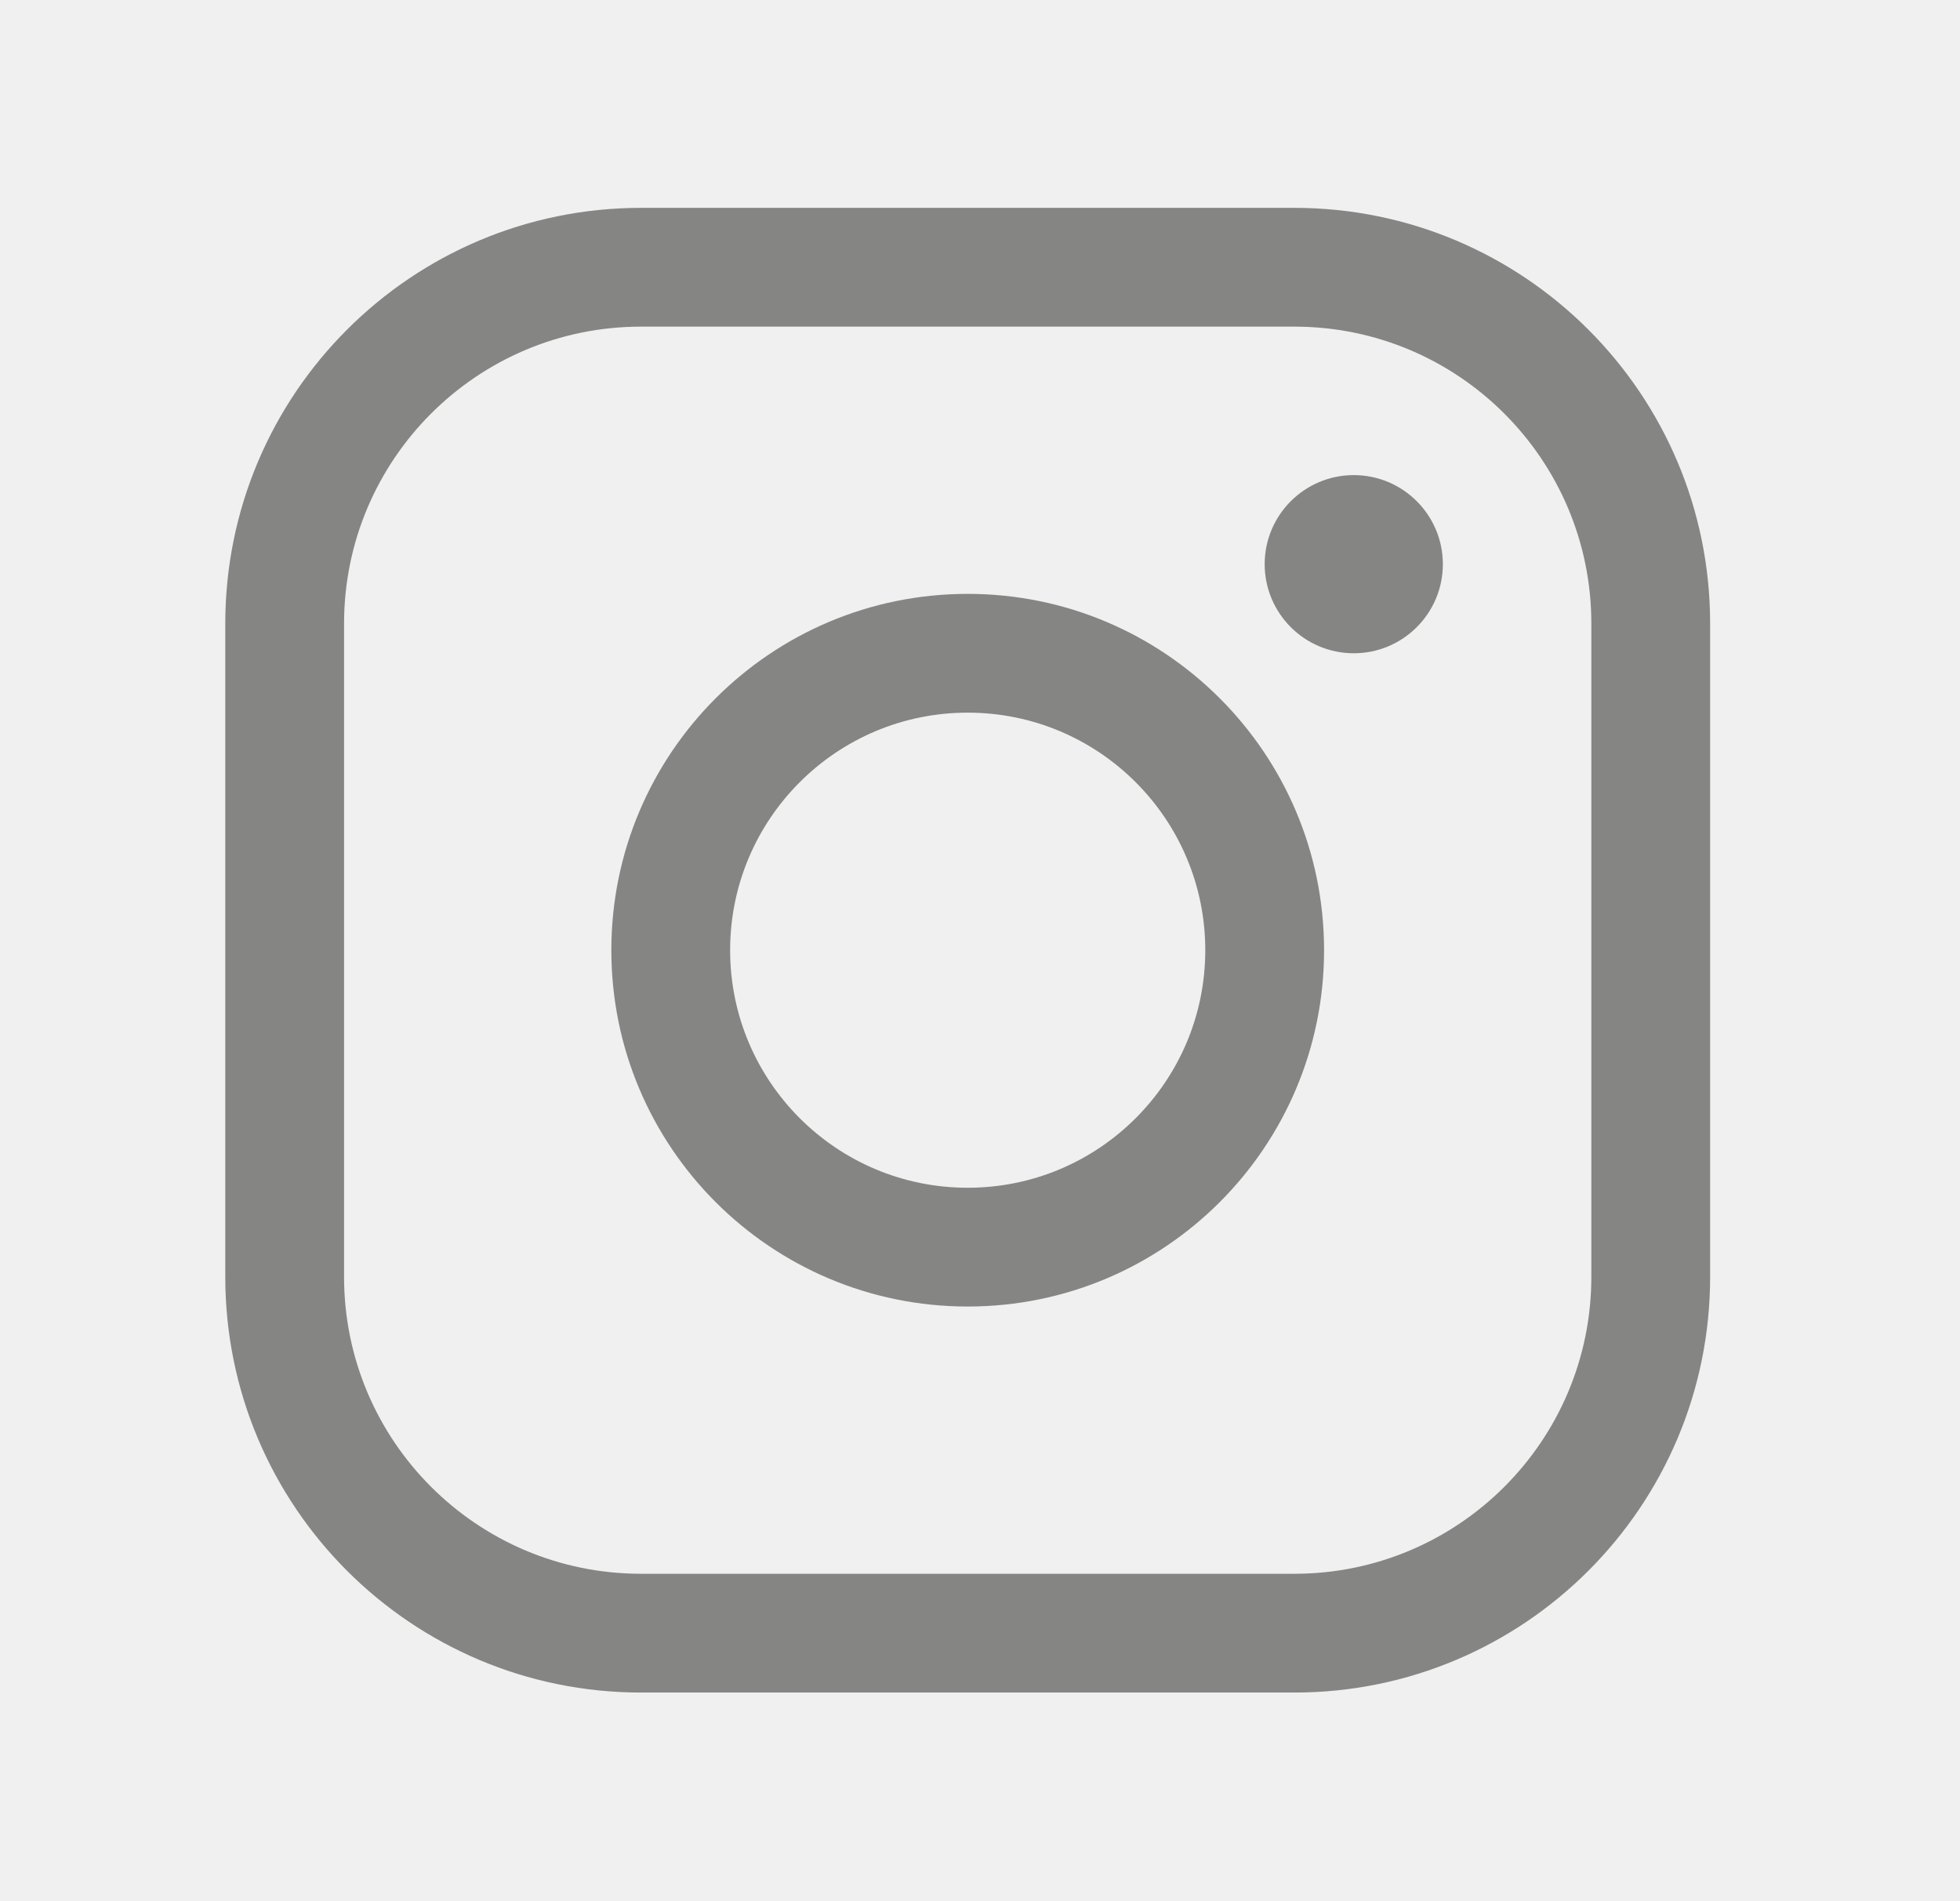
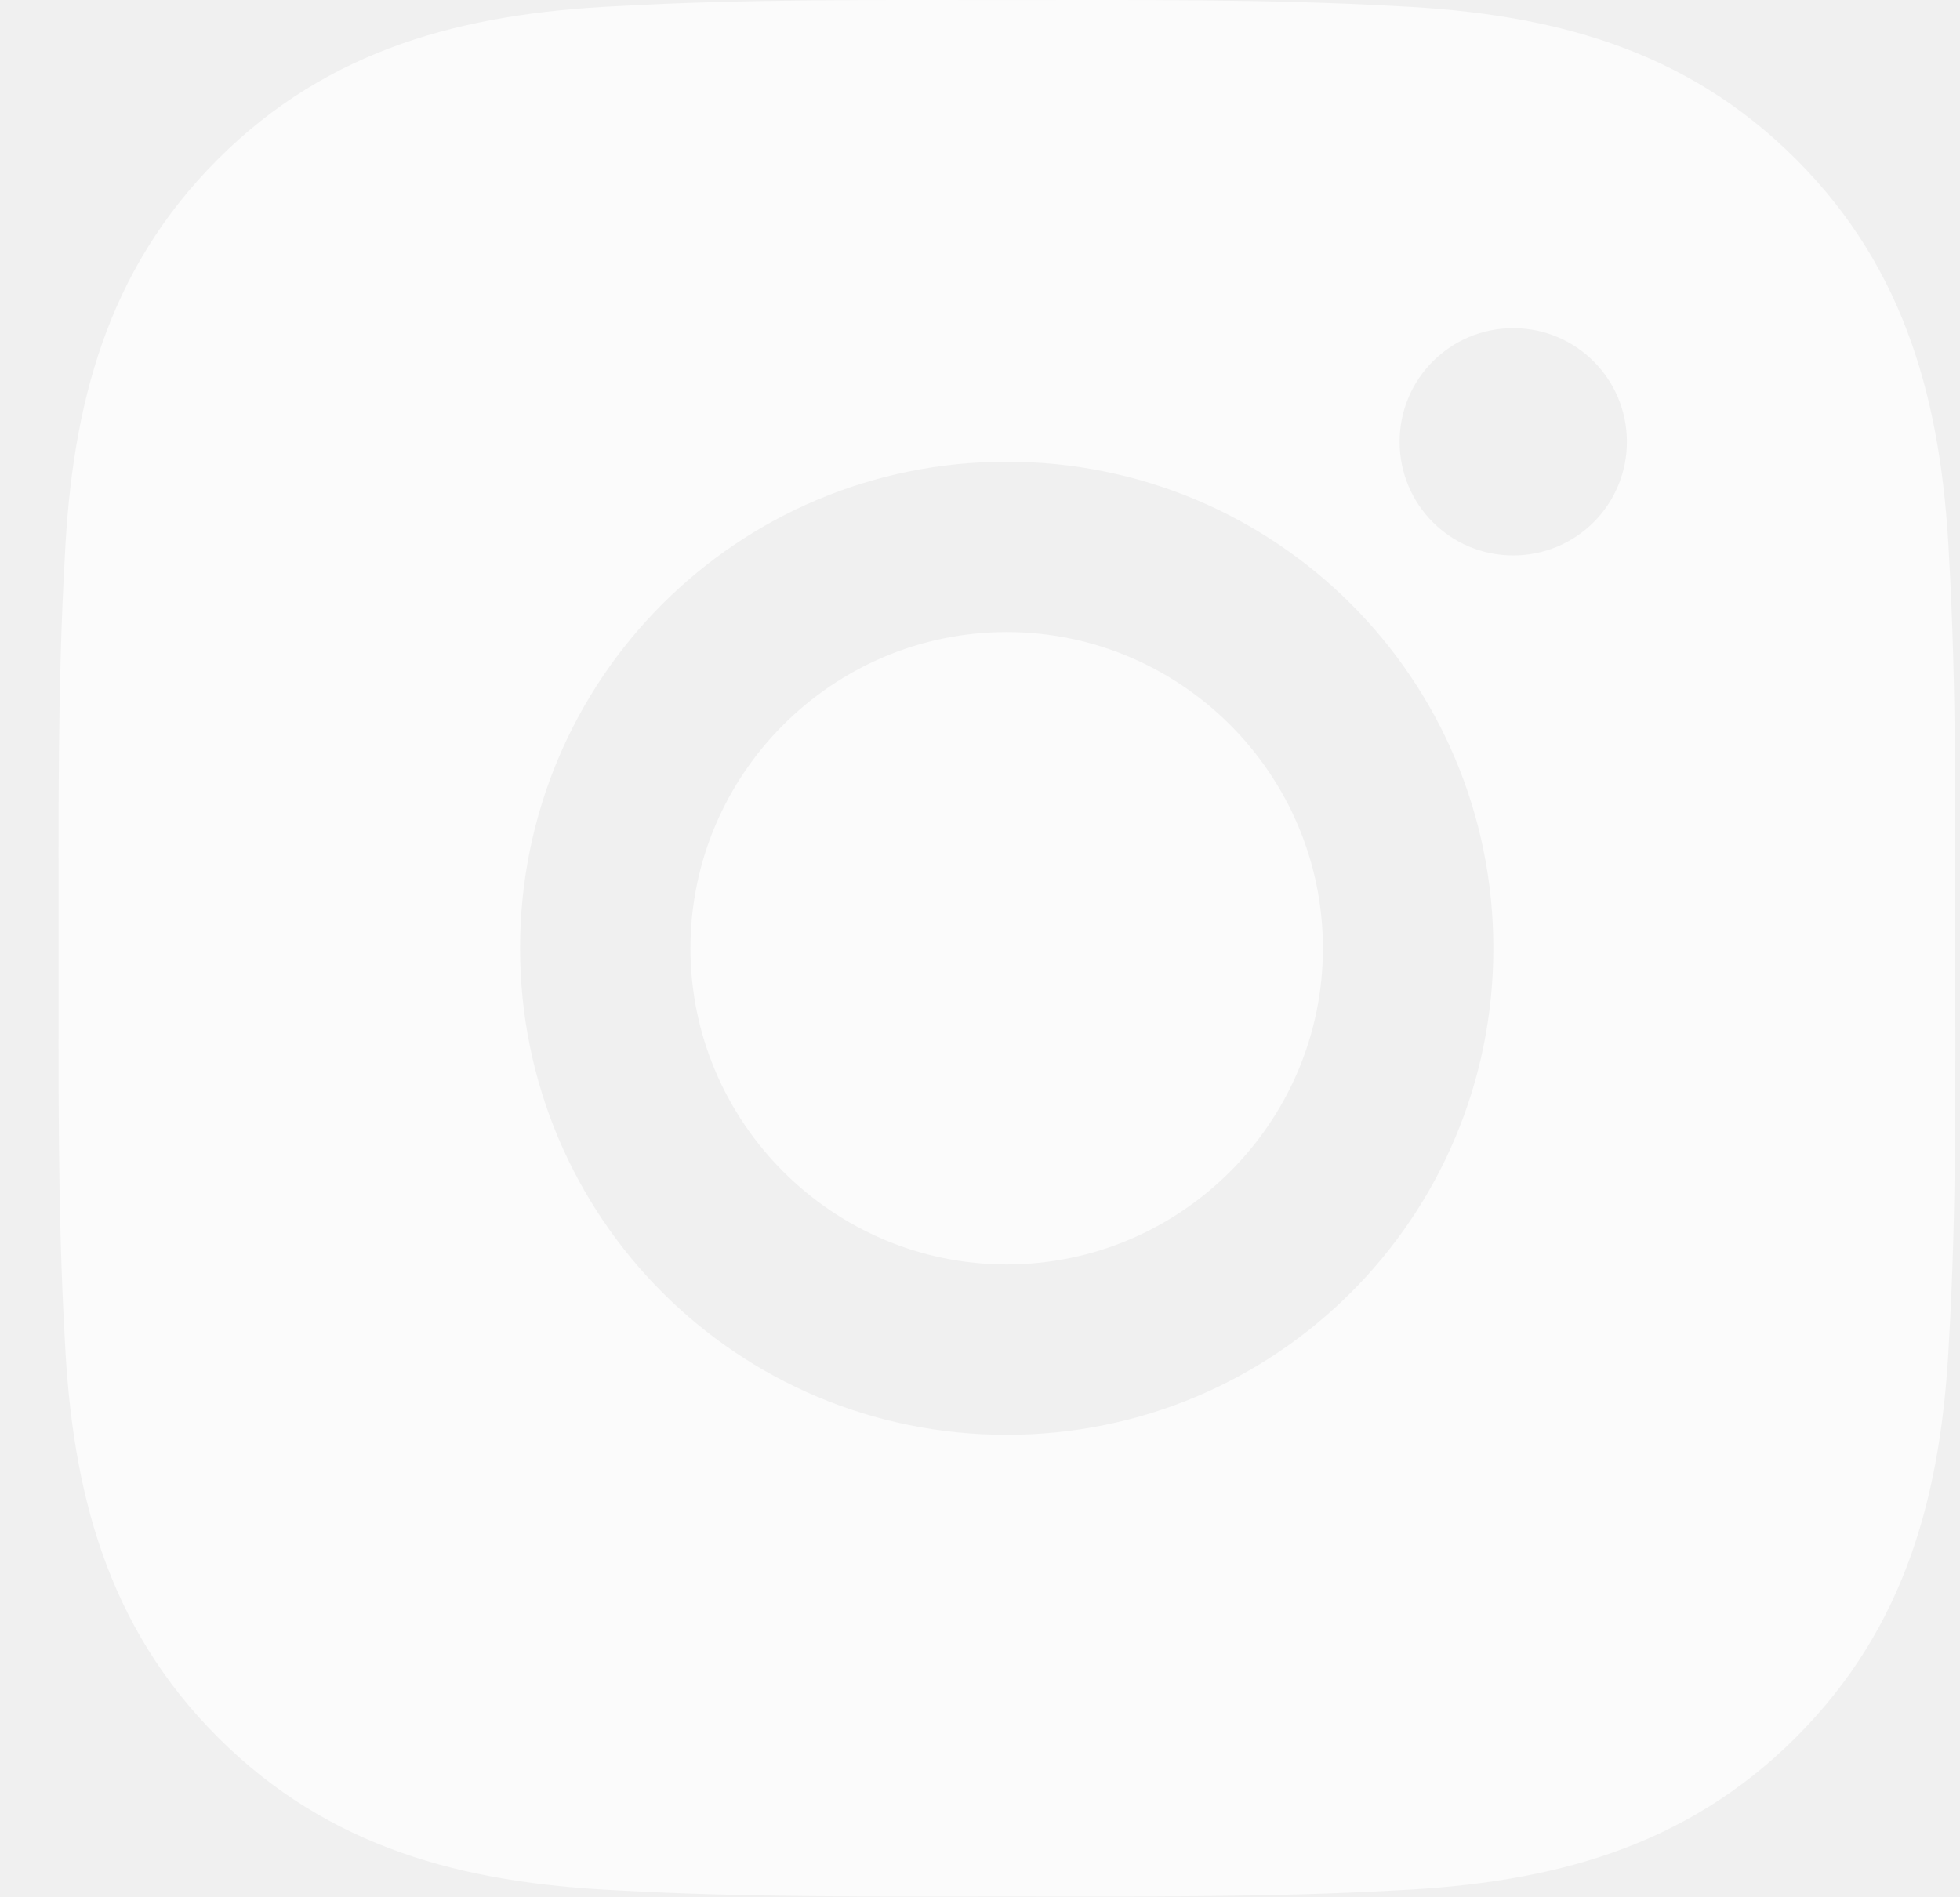
- <svg xmlns="http://www.w3.org/2000/svg" width="33" height="32" viewBox="0 0 33 32" fill="none">
-   <g id="InstagramLogo">
-     <path id="Vector (Stroke)" fill-rule="evenodd" clip-rule="evenodd" d="M16.293 12C14.084 12 12.293 13.791 12.293 16C12.293 18.209 14.084 20 16.293 20C18.502 20 20.293 18.209 20.293 16C20.293 13.791 18.502 12 16.293 12ZM10.293 16C10.293 12.686 12.979 10 16.293 10C19.607 10 22.293 12.686 22.293 16C22.293 19.314 19.607 22 16.293 22C12.979 22 10.293 19.314 10.293 16Z" fill="#858584" />
-     <path id="Vector (Stroke)_2" fill-rule="evenodd" clip-rule="evenodd" d="M10.793 5.5C8.032 5.5 5.793 7.739 5.793 10.5V21.5C5.793 24.261 8.032 26.5 10.793 26.5H21.793C24.554 26.5 26.793 24.261 26.793 21.5V10.5C26.793 7.739 24.554 5.5 21.793 5.5H10.793ZM3.793 10.5C3.793 6.634 6.927 3.5 10.793 3.5H21.793C25.659 3.5 28.793 6.634 28.793 10.5V21.5C28.793 25.366 25.659 28.5 21.793 28.5H10.793C6.927 28.5 3.793 25.366 3.793 21.5V10.5Z" fill="#858584" />
-     <path id="Vector" d="M22.793 11C23.621 11 24.293 10.328 24.293 9.5C24.293 8.672 23.621 8 22.793 8C21.965 8 21.293 8.672 21.293 9.5C21.293 10.328 21.965 11 22.793 11Z" fill="#858584" />
-   </g>
+ <svg xmlns="http://www.w3.org/2000/svg" width="31" height="30" viewBox="0 0 31 30" fill="none">
+   <path d="M15.922 9.998C13.168 9.998 10.92 12.246 10.92 15C10.92 17.754 13.168 20.002 15.922 20.002C18.677 20.002 20.924 17.754 20.924 15C20.924 12.246 18.677 9.998 15.922 9.998ZM30.925 15C30.925 12.929 30.944 10.876 30.827 8.808C30.711 6.407 30.163 4.275 28.407 2.519C26.647 0.759 24.519 0.215 22.118 0.099C20.046 -0.018 17.994 0.001 15.926 0.001C13.855 0.001 11.802 -0.018 9.734 0.099C7.333 0.215 5.201 0.763 3.445 2.519C1.685 4.279 1.141 6.407 1.025 8.808C0.908 10.88 0.927 12.932 0.927 15C0.927 17.068 0.908 19.124 1.025 21.192C1.141 23.593 1.689 25.725 3.445 27.481C5.205 29.241 7.333 29.785 9.734 29.901C11.806 30.018 13.858 29.999 15.926 29.999C17.997 29.999 20.05 30.018 22.118 29.901C24.519 29.785 26.651 29.237 28.407 27.481C30.167 25.721 30.711 23.593 30.827 21.192C30.947 19.124 30.925 17.071 30.925 15ZM15.922 22.696C11.663 22.696 8.226 19.259 8.226 15C8.226 10.741 11.663 7.304 15.922 7.304C20.181 7.304 23.619 10.741 23.619 15C23.619 19.259 20.181 22.696 15.922 22.696ZM23.934 8.786C22.939 8.786 22.137 7.983 22.137 6.988C22.137 5.994 22.939 5.191 23.934 5.191C24.928 5.191 25.731 5.994 25.731 6.988C25.732 7.224 25.685 7.458 25.595 7.677C25.505 7.895 25.373 8.093 25.206 8.26C25.039 8.427 24.84 8.559 24.622 8.65C24.404 8.74 24.17 8.786 23.934 8.786Z" fill="white" fill-opacity="0.7" />
</svg>
